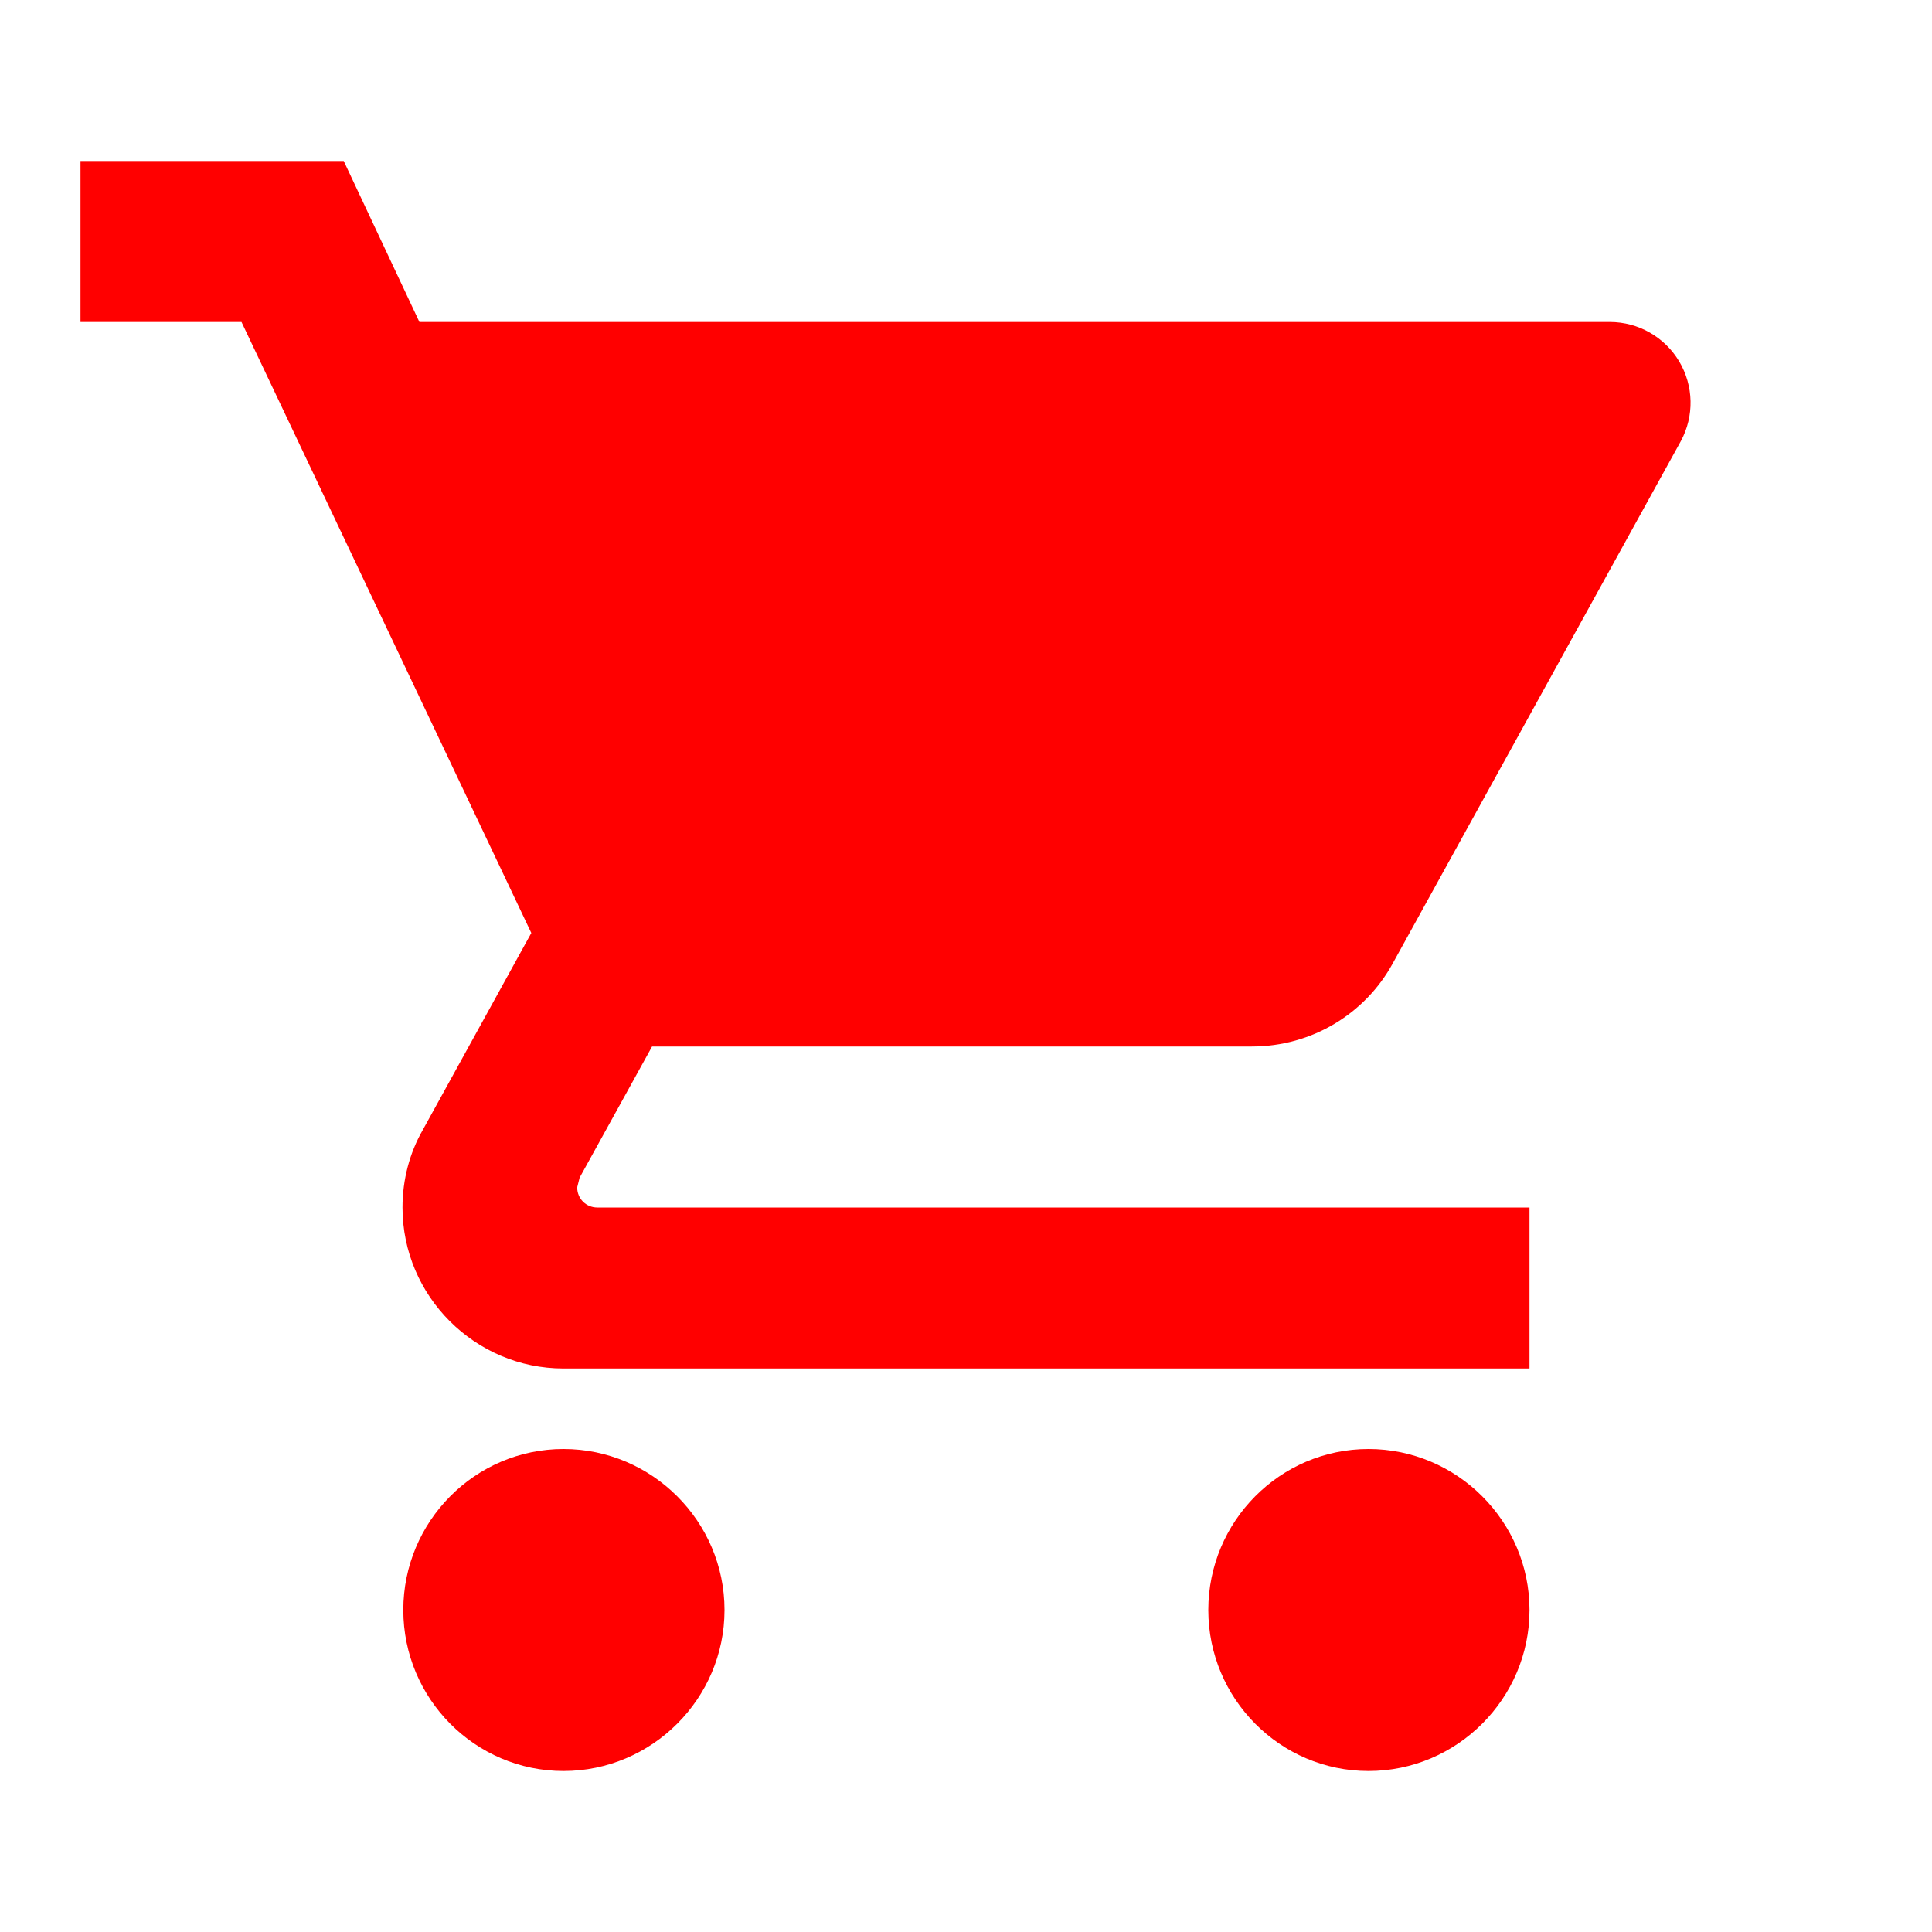
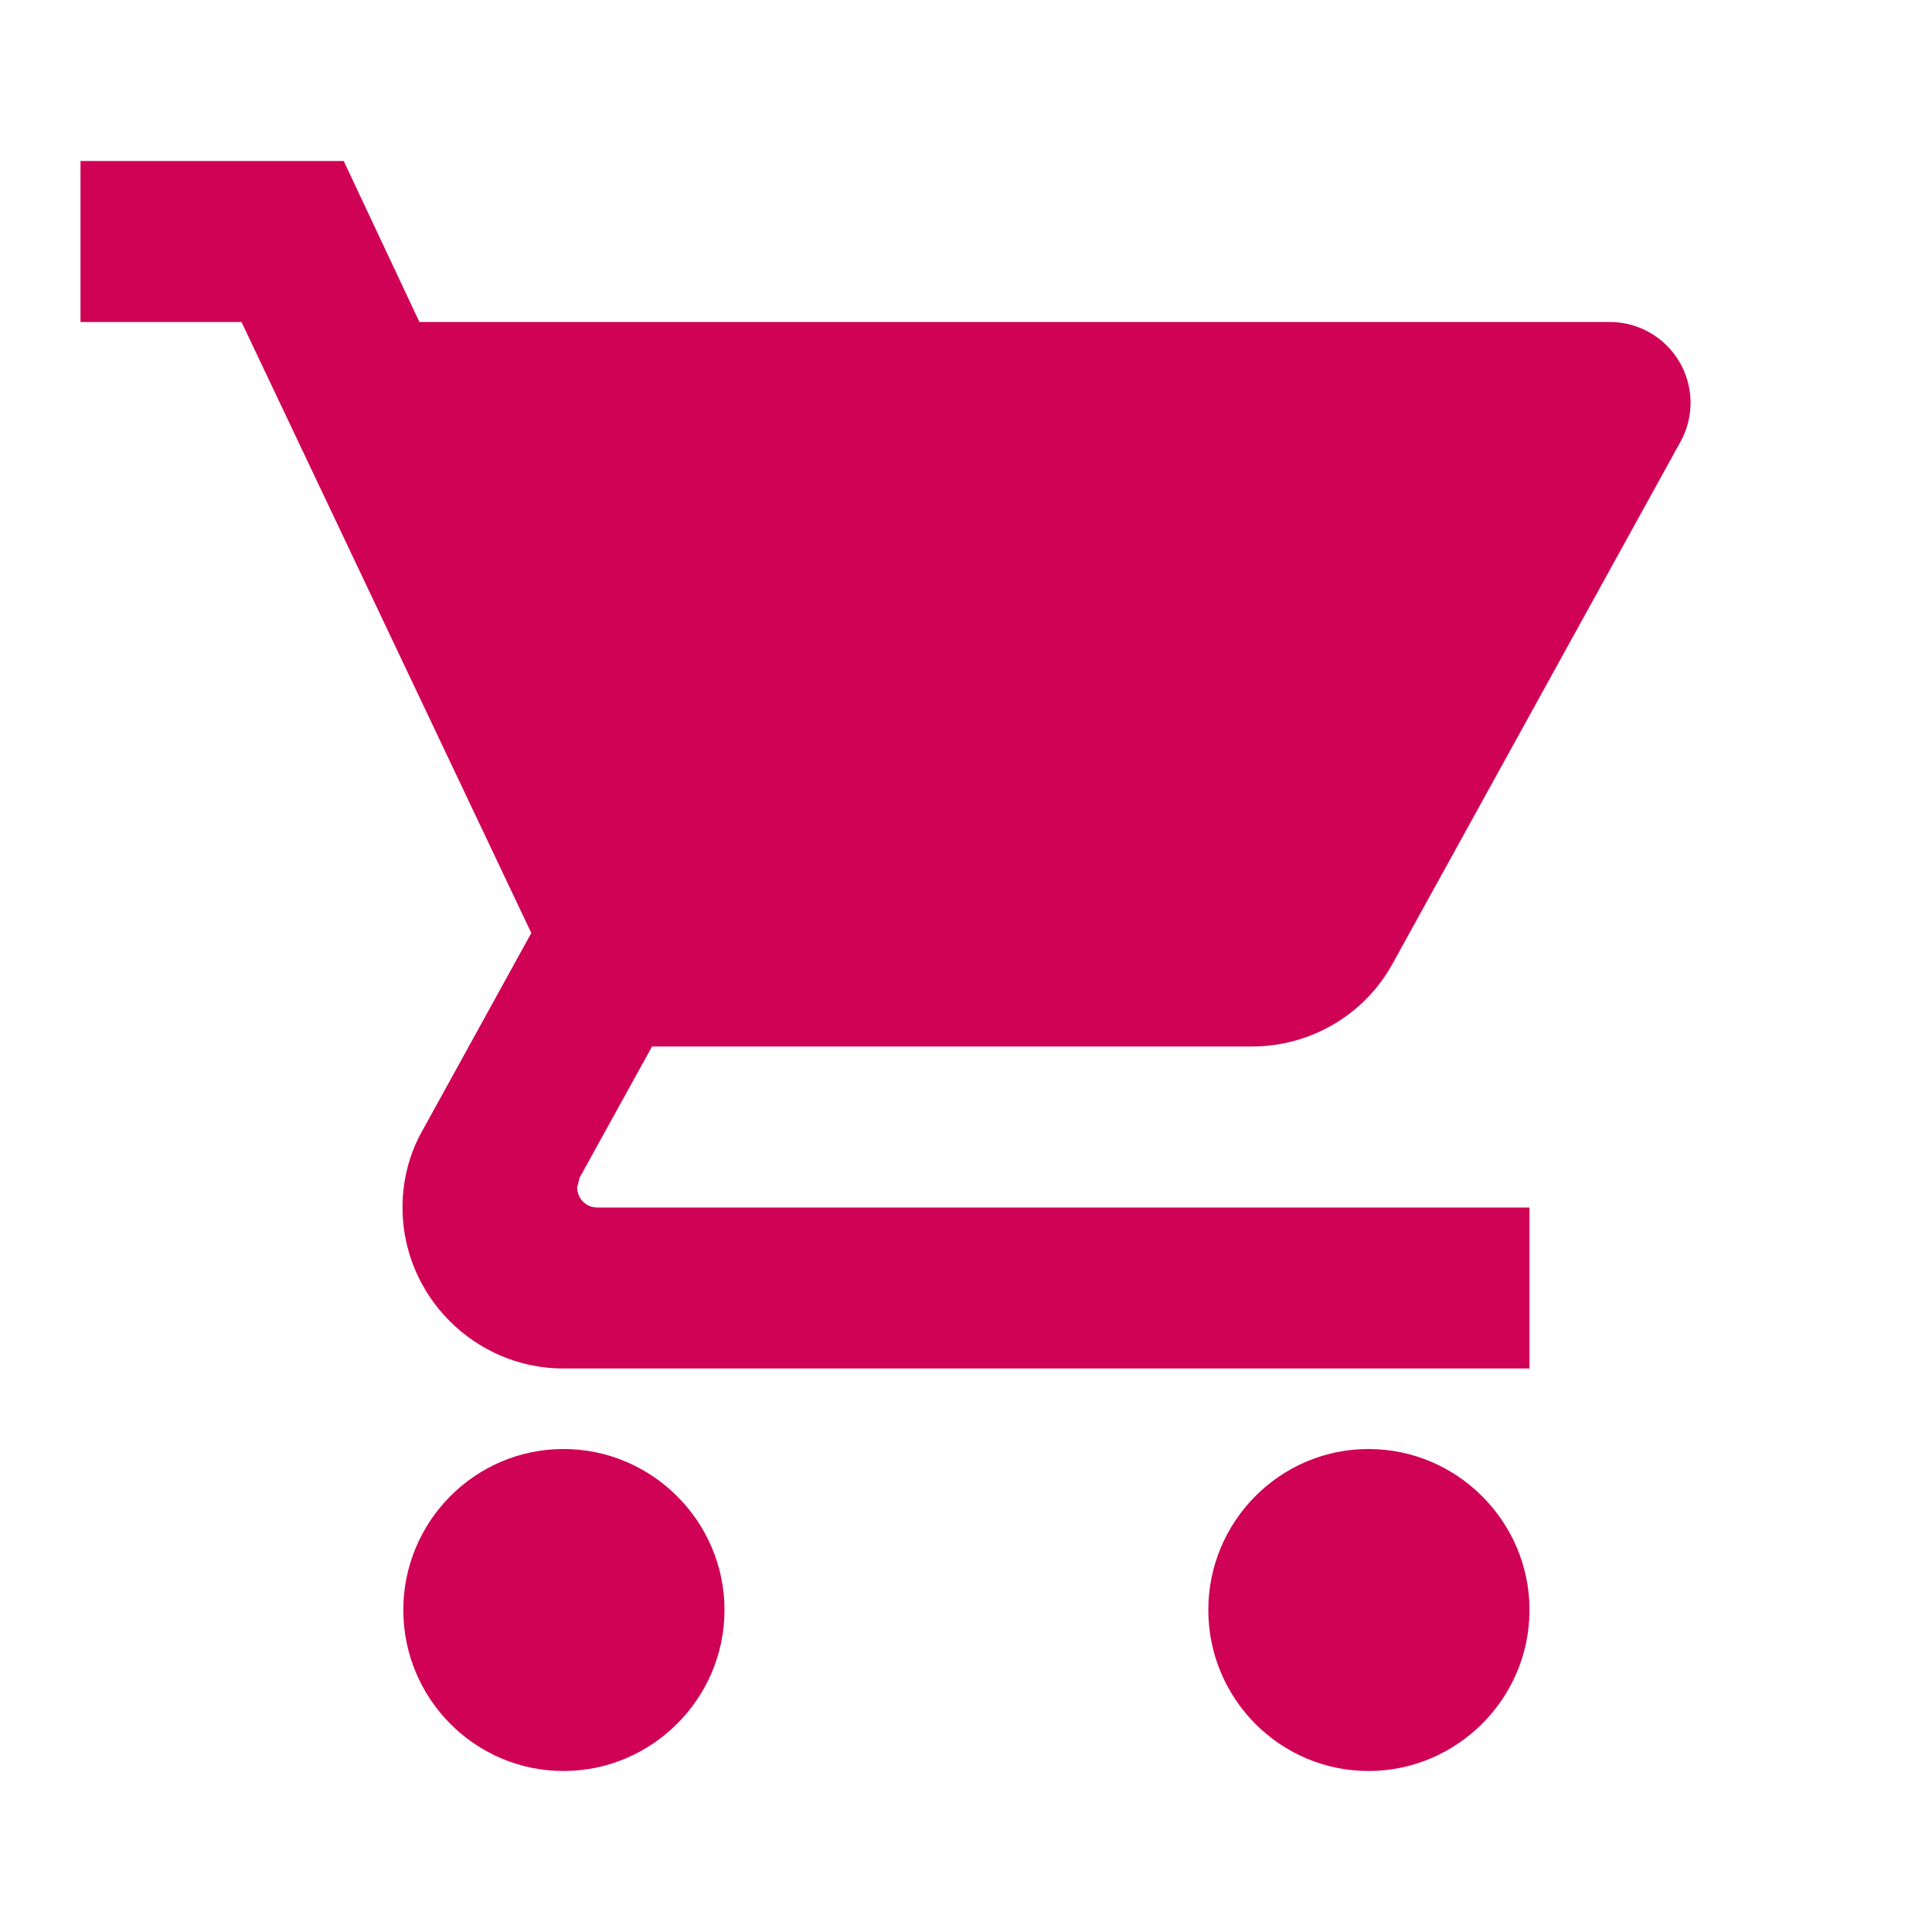
- <svg xmlns="http://www.w3.org/2000/svg" version="1.1" fill="red" id="Layer_1" focusable="false" x="0px" y="0px" viewBox="0 0 24 24" style="enable-background:new 0 0 24 24;" xml:space="preserve">
+ <svg xmlns="http://www.w3.org/2000/svg" version="1.1" fill="#D00256" id="Layer_1" focusable="false" x="0px" y="0px" viewBox="0 0 24 24" style="enable-background:new 0 0 24 24;" xml:space="preserve">
  <path d="M7 18c-1.1 0-1.99.9-1.99 2S5.9 22 7 22s2-.9 2-2-.9-2-2-2zM1 2v2h2l3.6 7.59-1.35 2.45c-.16.28-.25.61-.25.96 0 1.1.9 2 2 2h12v-2H7.42c-.14 0-.25-.11-.25-.25l.03-.12.9-1.63h7.45c.75 0 1.41-.41 1.75-1.03l3.58-6.49A1.003 1.003 0 0 0 20 4H5.21l-.94-2H1zm16 16c-1.1 0-1.99.9-1.99 2s.89 2 1.99 2 2-.9 2-2-.9-2-2-2z" />
</svg>
